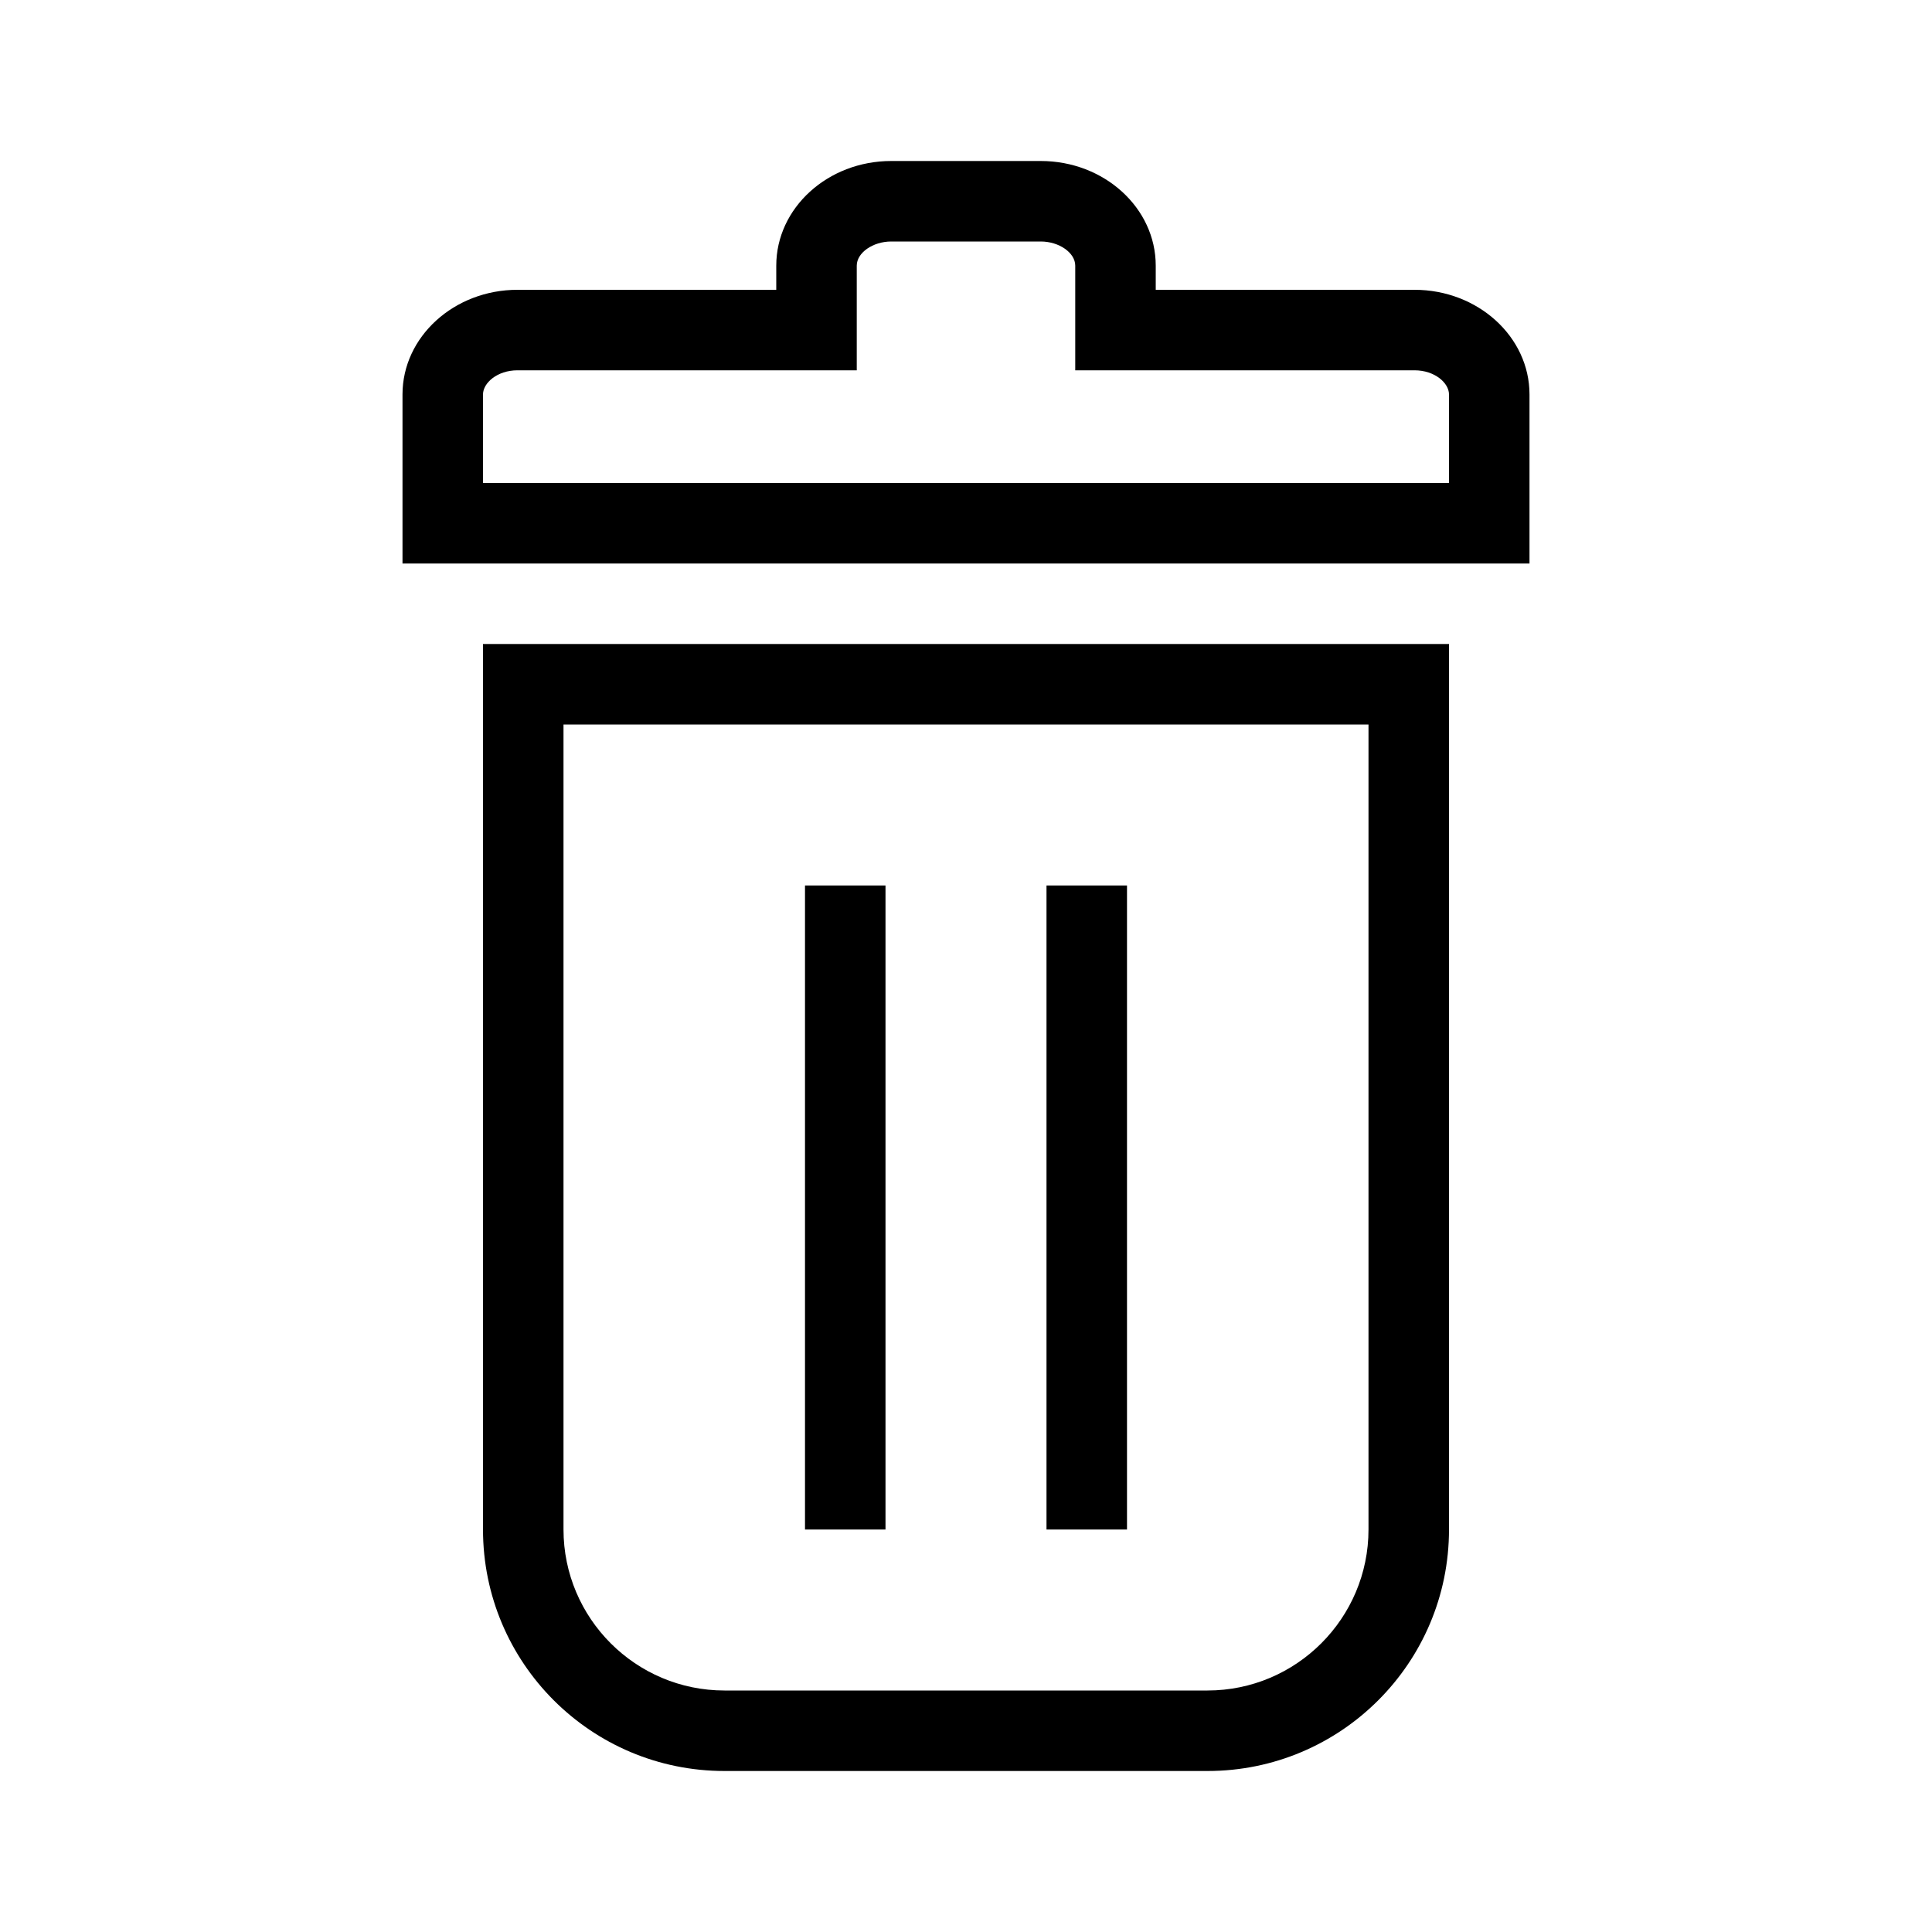
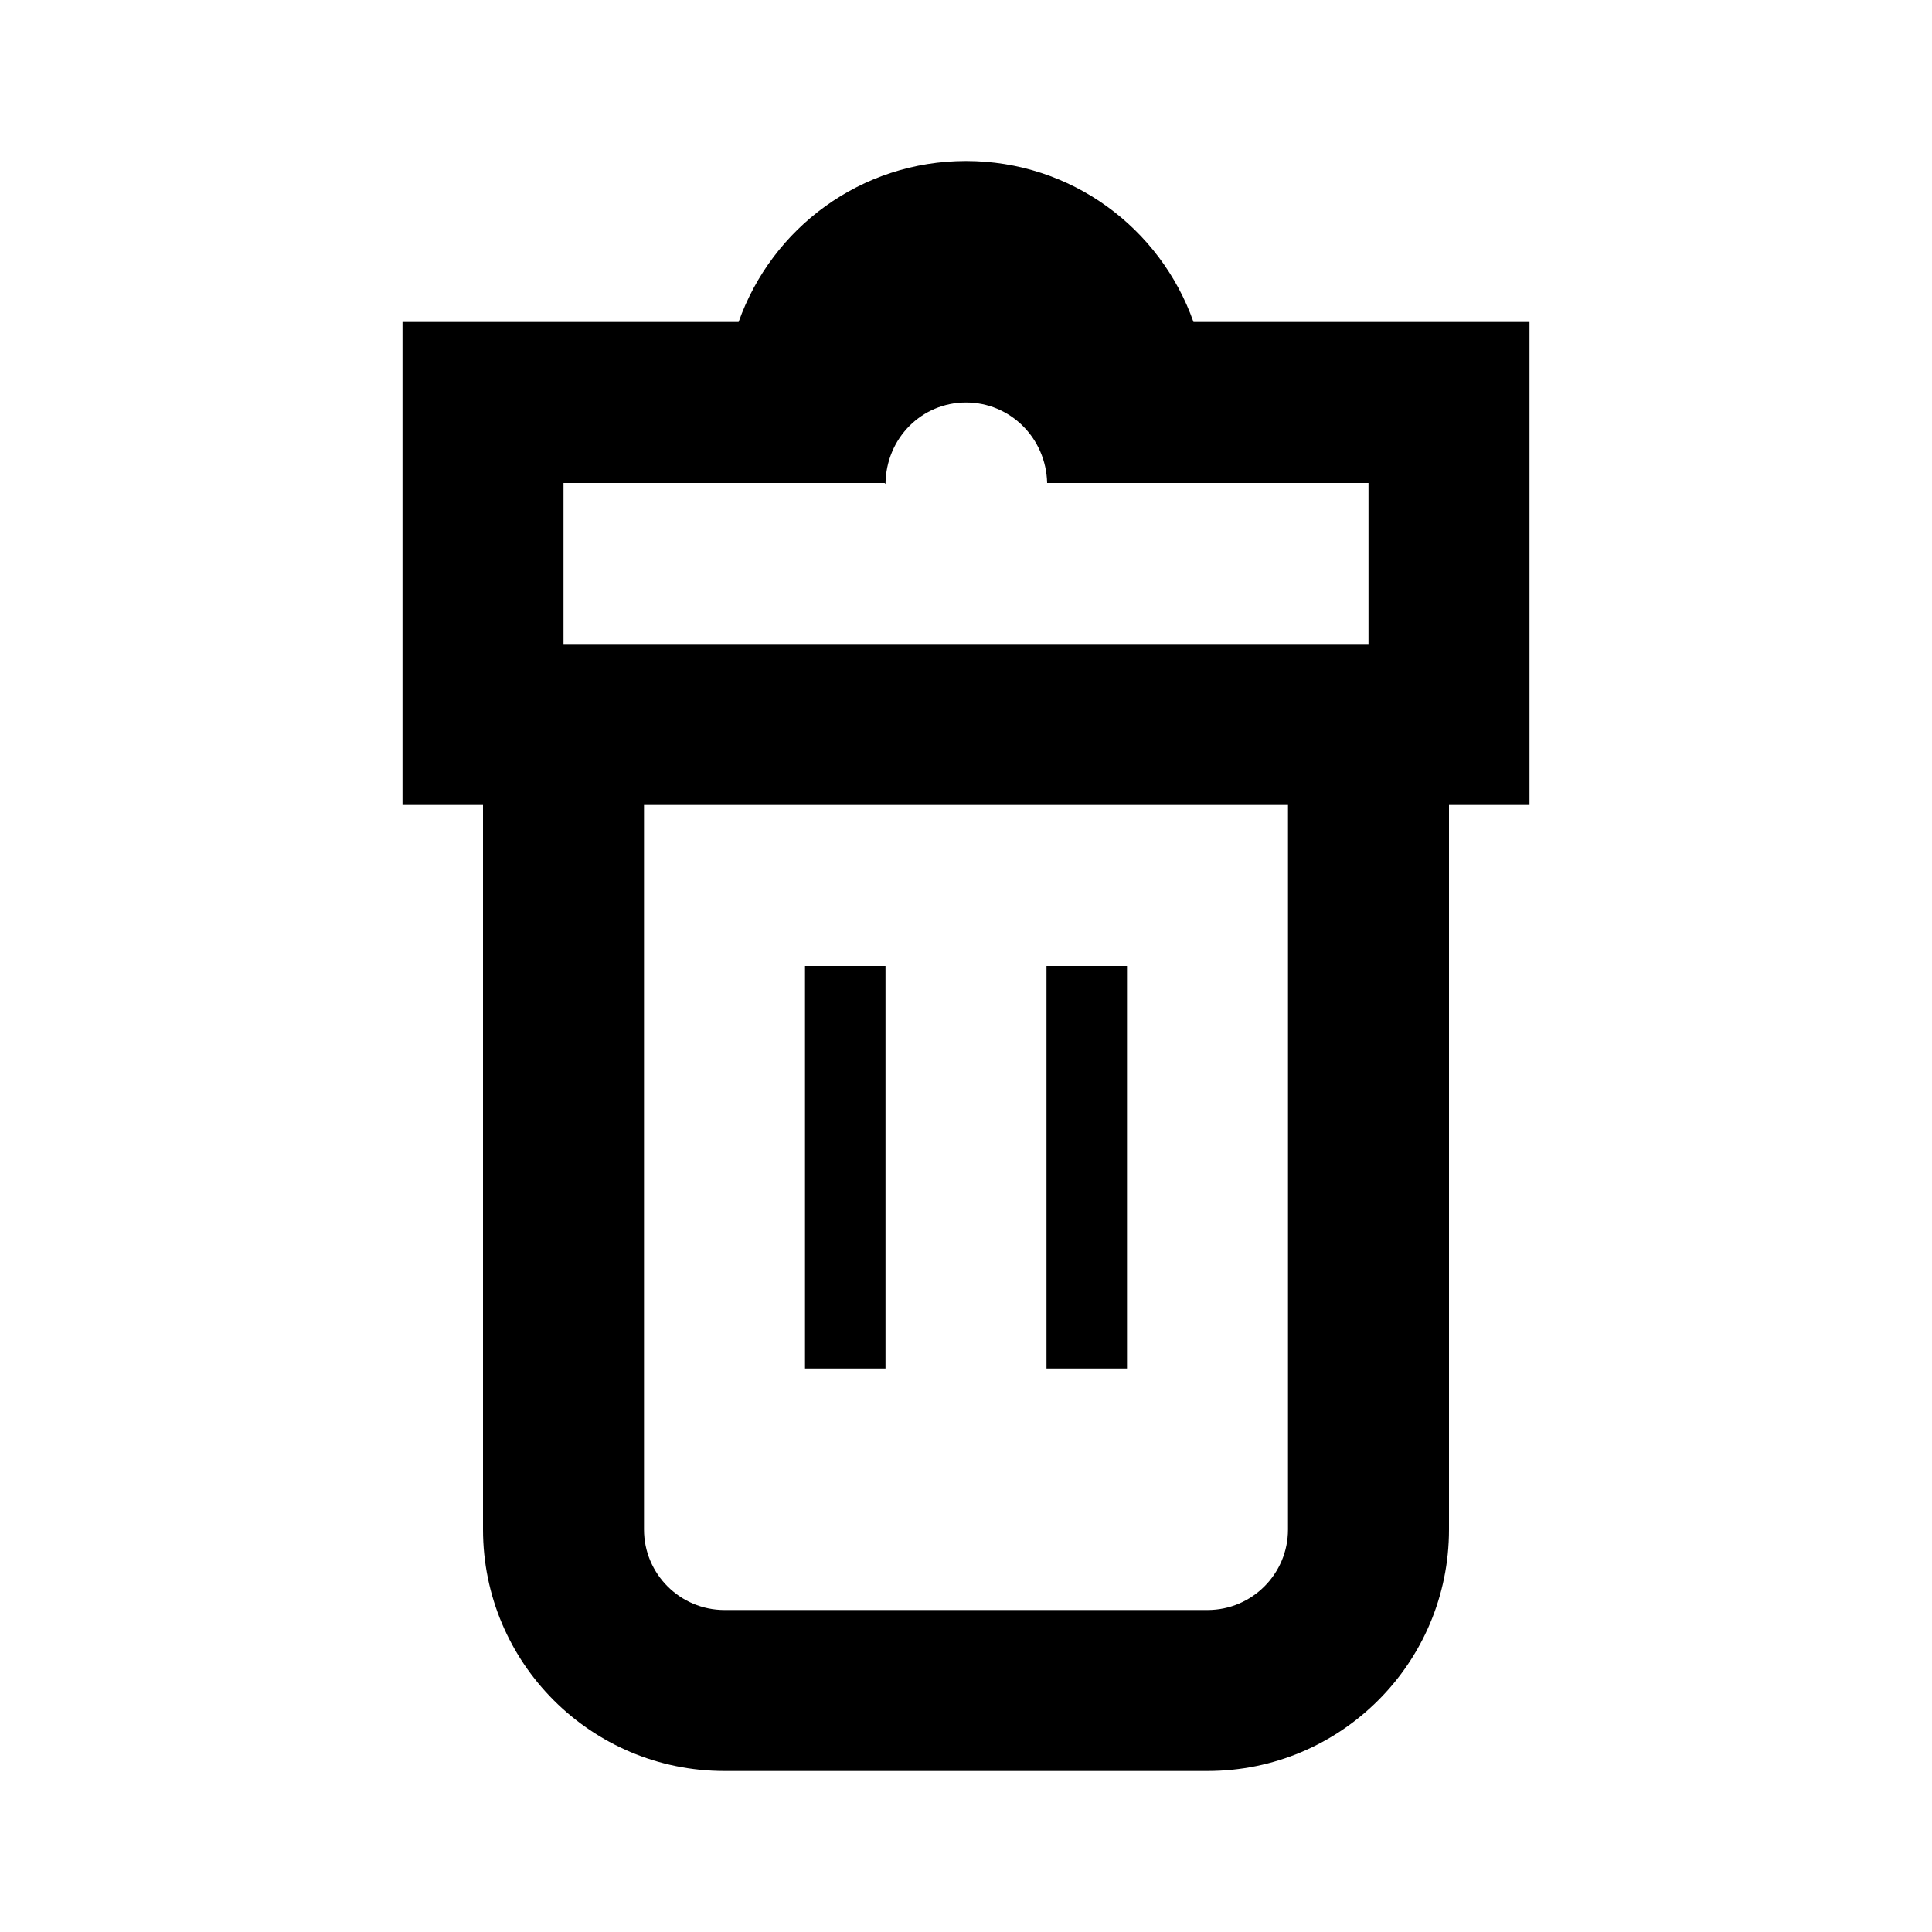
<svg xmlns="http://www.w3.org/2000/svg" width="24px" height="24px" viewBox="0 0 24 24" version="1.1">
  <defs />
  <g id="Page-1" stroke="none" stroke-width="1" fill="none" fill-rule="evenodd">
-     <g id="24x24_trash" fill="#000000">
-       <path d="M7,9 L7,19 C7,20.103 7.897,21 9,21 L15,21 C16.103,21 17,20.103 17,19 L17,9 L7,9 Z M6,19 L6,8 L18,8 L18,19 C18,20.657 16.657,22 15,22 L9,22 C7.343,22 6,20.657 6,19 Z M13,19 L14,19 L14,11 L13,11 L13,19 Z M10,19 L11,19 L11,11 L10,11 L10,19 Z M17.571,3.6 C18.359,3.6 19,4.183 19,4.9 L19,7 L5,7 L5,4.9 C5,4.183 5.641,3.6 6.429,3.6 L9.643,3.6 L9.643,3.3 C9.643,2.583 10.283,2 11.071,2 L12.929,2 C13.717,2 14.357,2.583 14.357,3.3 L14.357,3.6 L17.571,3.6 Z M18,6 L18,4.9 C18,4.758 17.824,4.6 17.571,4.6 L13.357,4.6 L13.357,3.3 C13.357,3.14 13.157,3 12.929,3 L11.071,3 C10.843,3 10.643,3.14 10.643,3.3 L10.643,4.6 L6.429,4.6 C6.176,4.6 6,4.758 6,4.9 L6,6 L18,6 Z" id="Combined-Shape" />
+     <g id="24x24_trash_outline" fill-rule="nonzero" fill="#000000">
+       <path d="M18,10 L18,19 C18,20.657 16.657,22 15,22 L9,22 C7.343,22 6,20.657 6,19 L6,10 L5,10 L5,4 L9.175,4 C9.589,2.831 10.695,2 12,2 C13.305,2 14.413,2.831 14.826,4 L19,4 L19,10 L18,10 Z M8,10 L8,19 C8,19.552 8.448,20 9,20 L15,20 C15.552,20 16,19.552 16,19 L16,10 L8,10 Z M13.008,6 C12.995,5.443 12.551,5 12,5 C11.45,5 11.006,5.443 11,6.011 L10.989,6 L7,6 L7,8 L17,8 L17,6 L13.008,6 Z M10,12 L11,12 L11,17 L10,17 L10,12 Z M13,12 L14,12 L14,17 L13,17 L13,12 Z" id="Icon" />
    </g>
  </g>
</svg>
